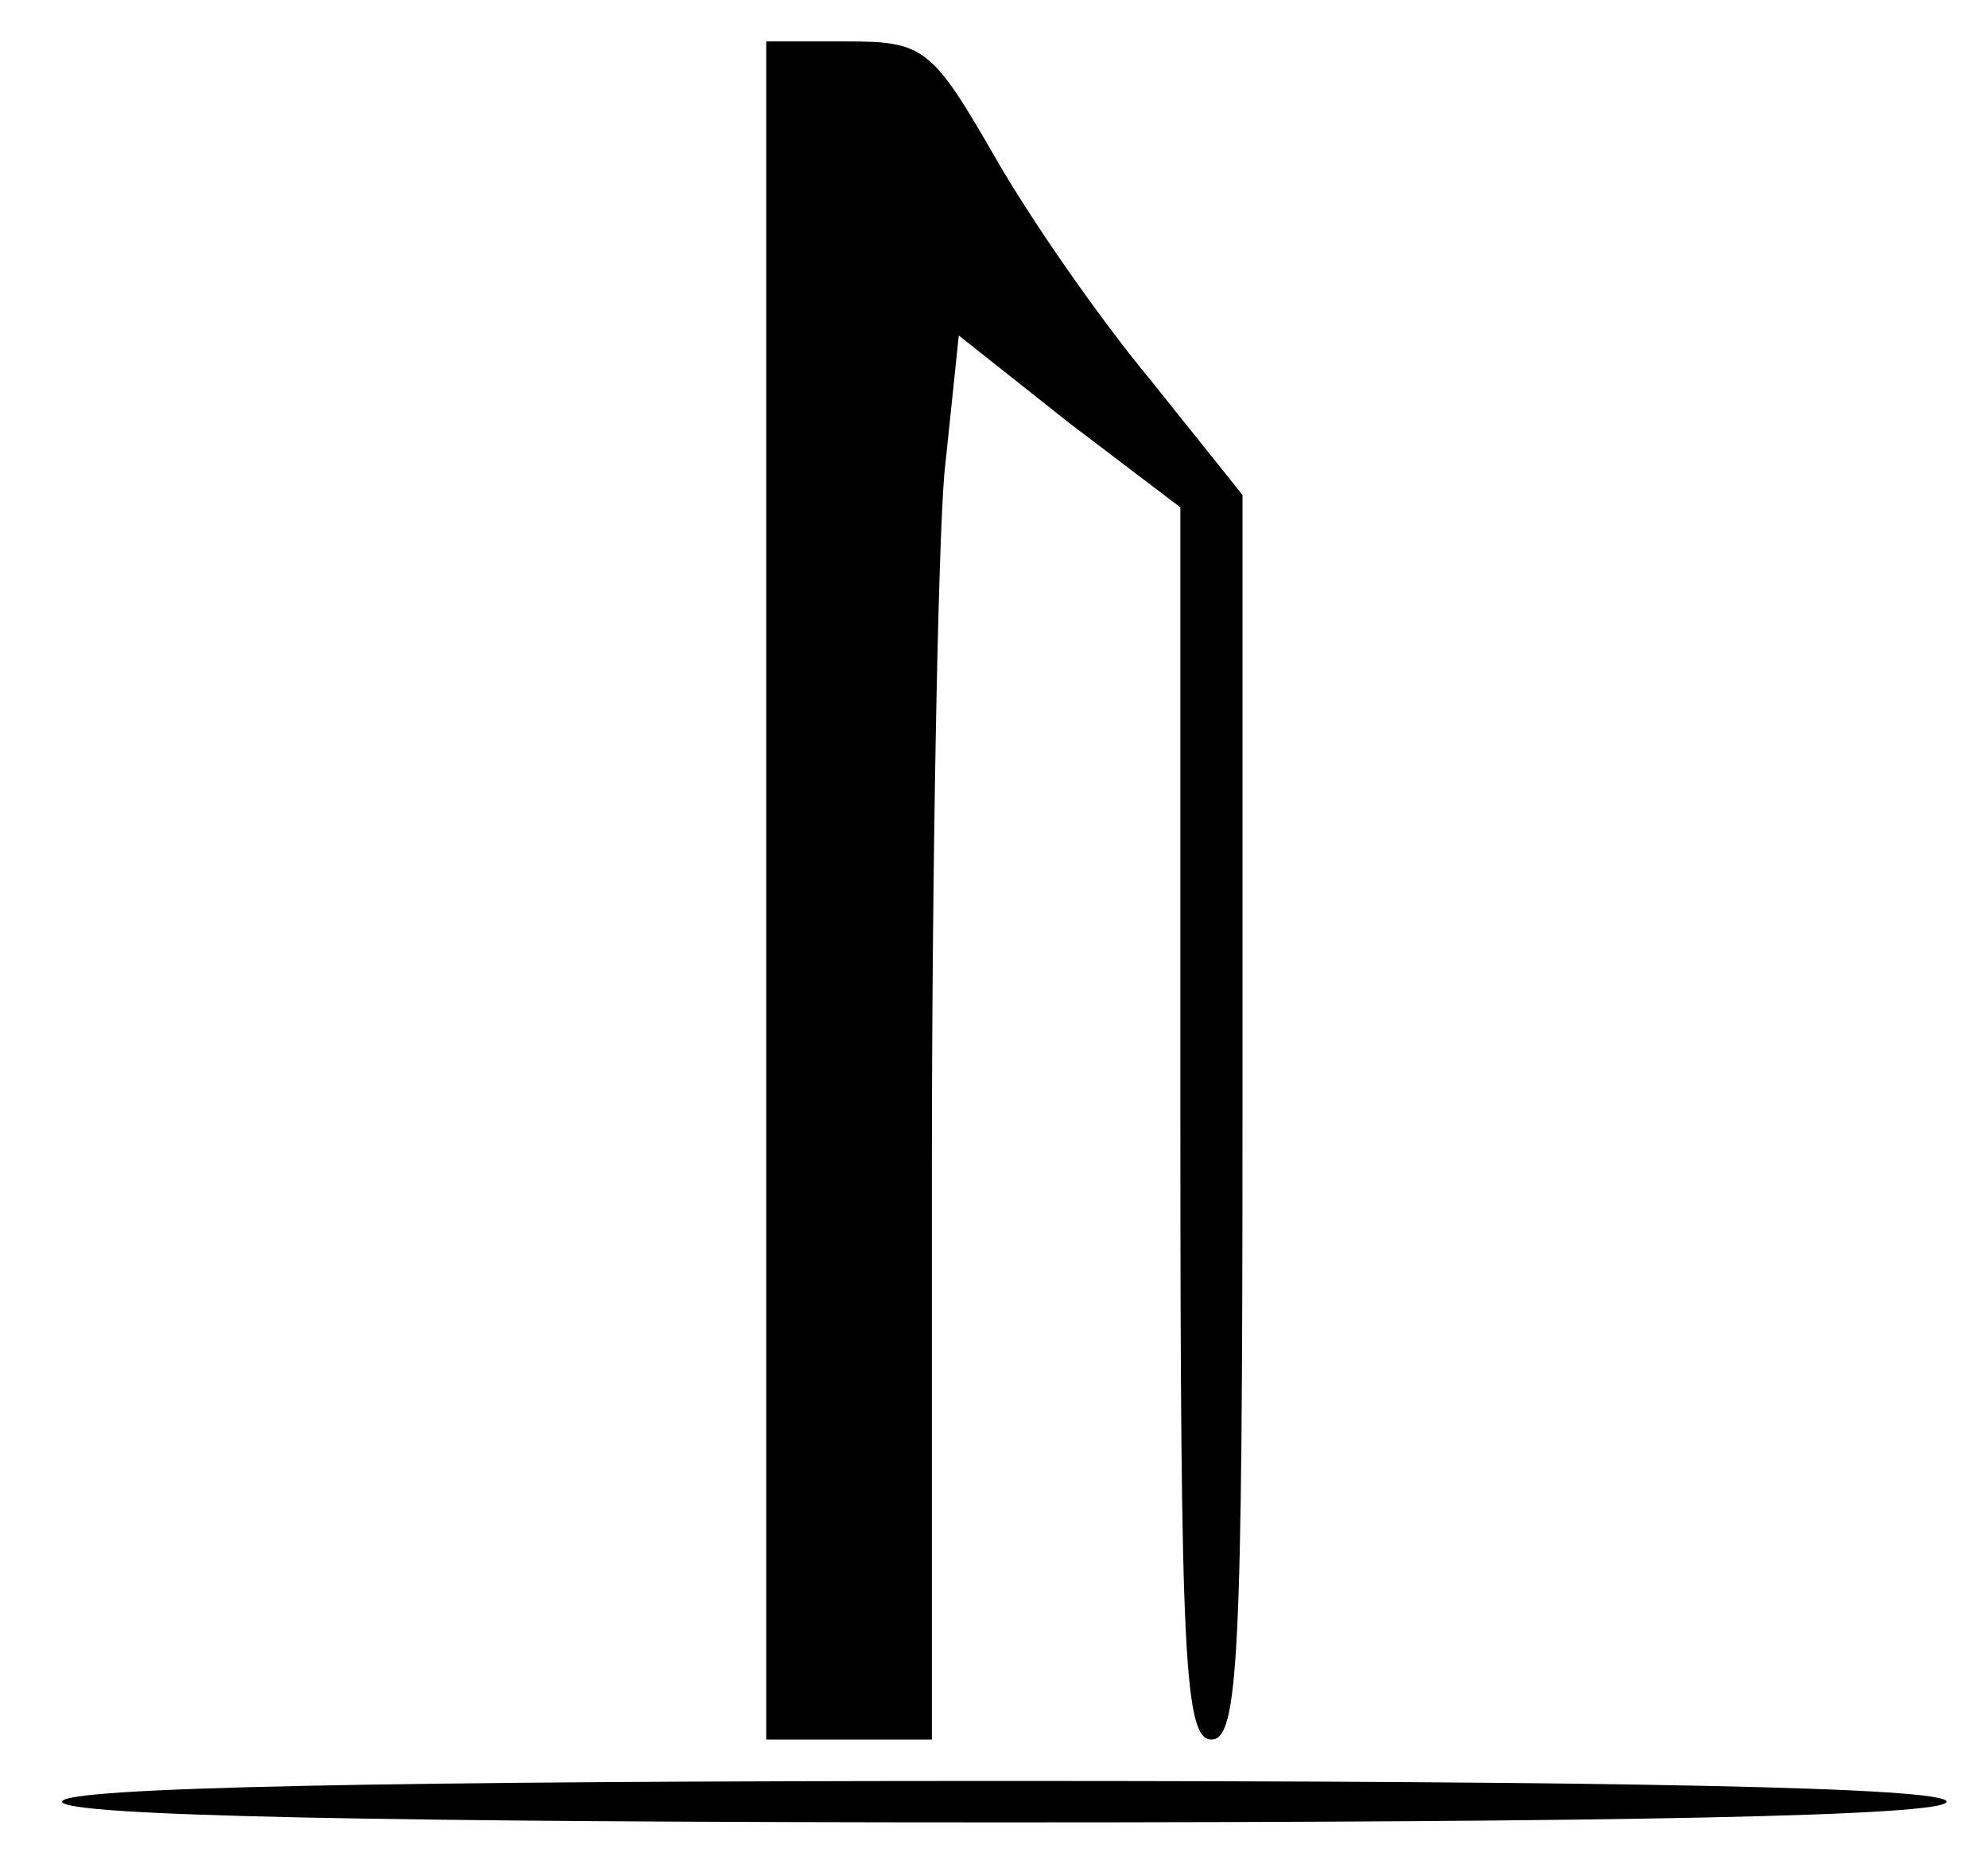
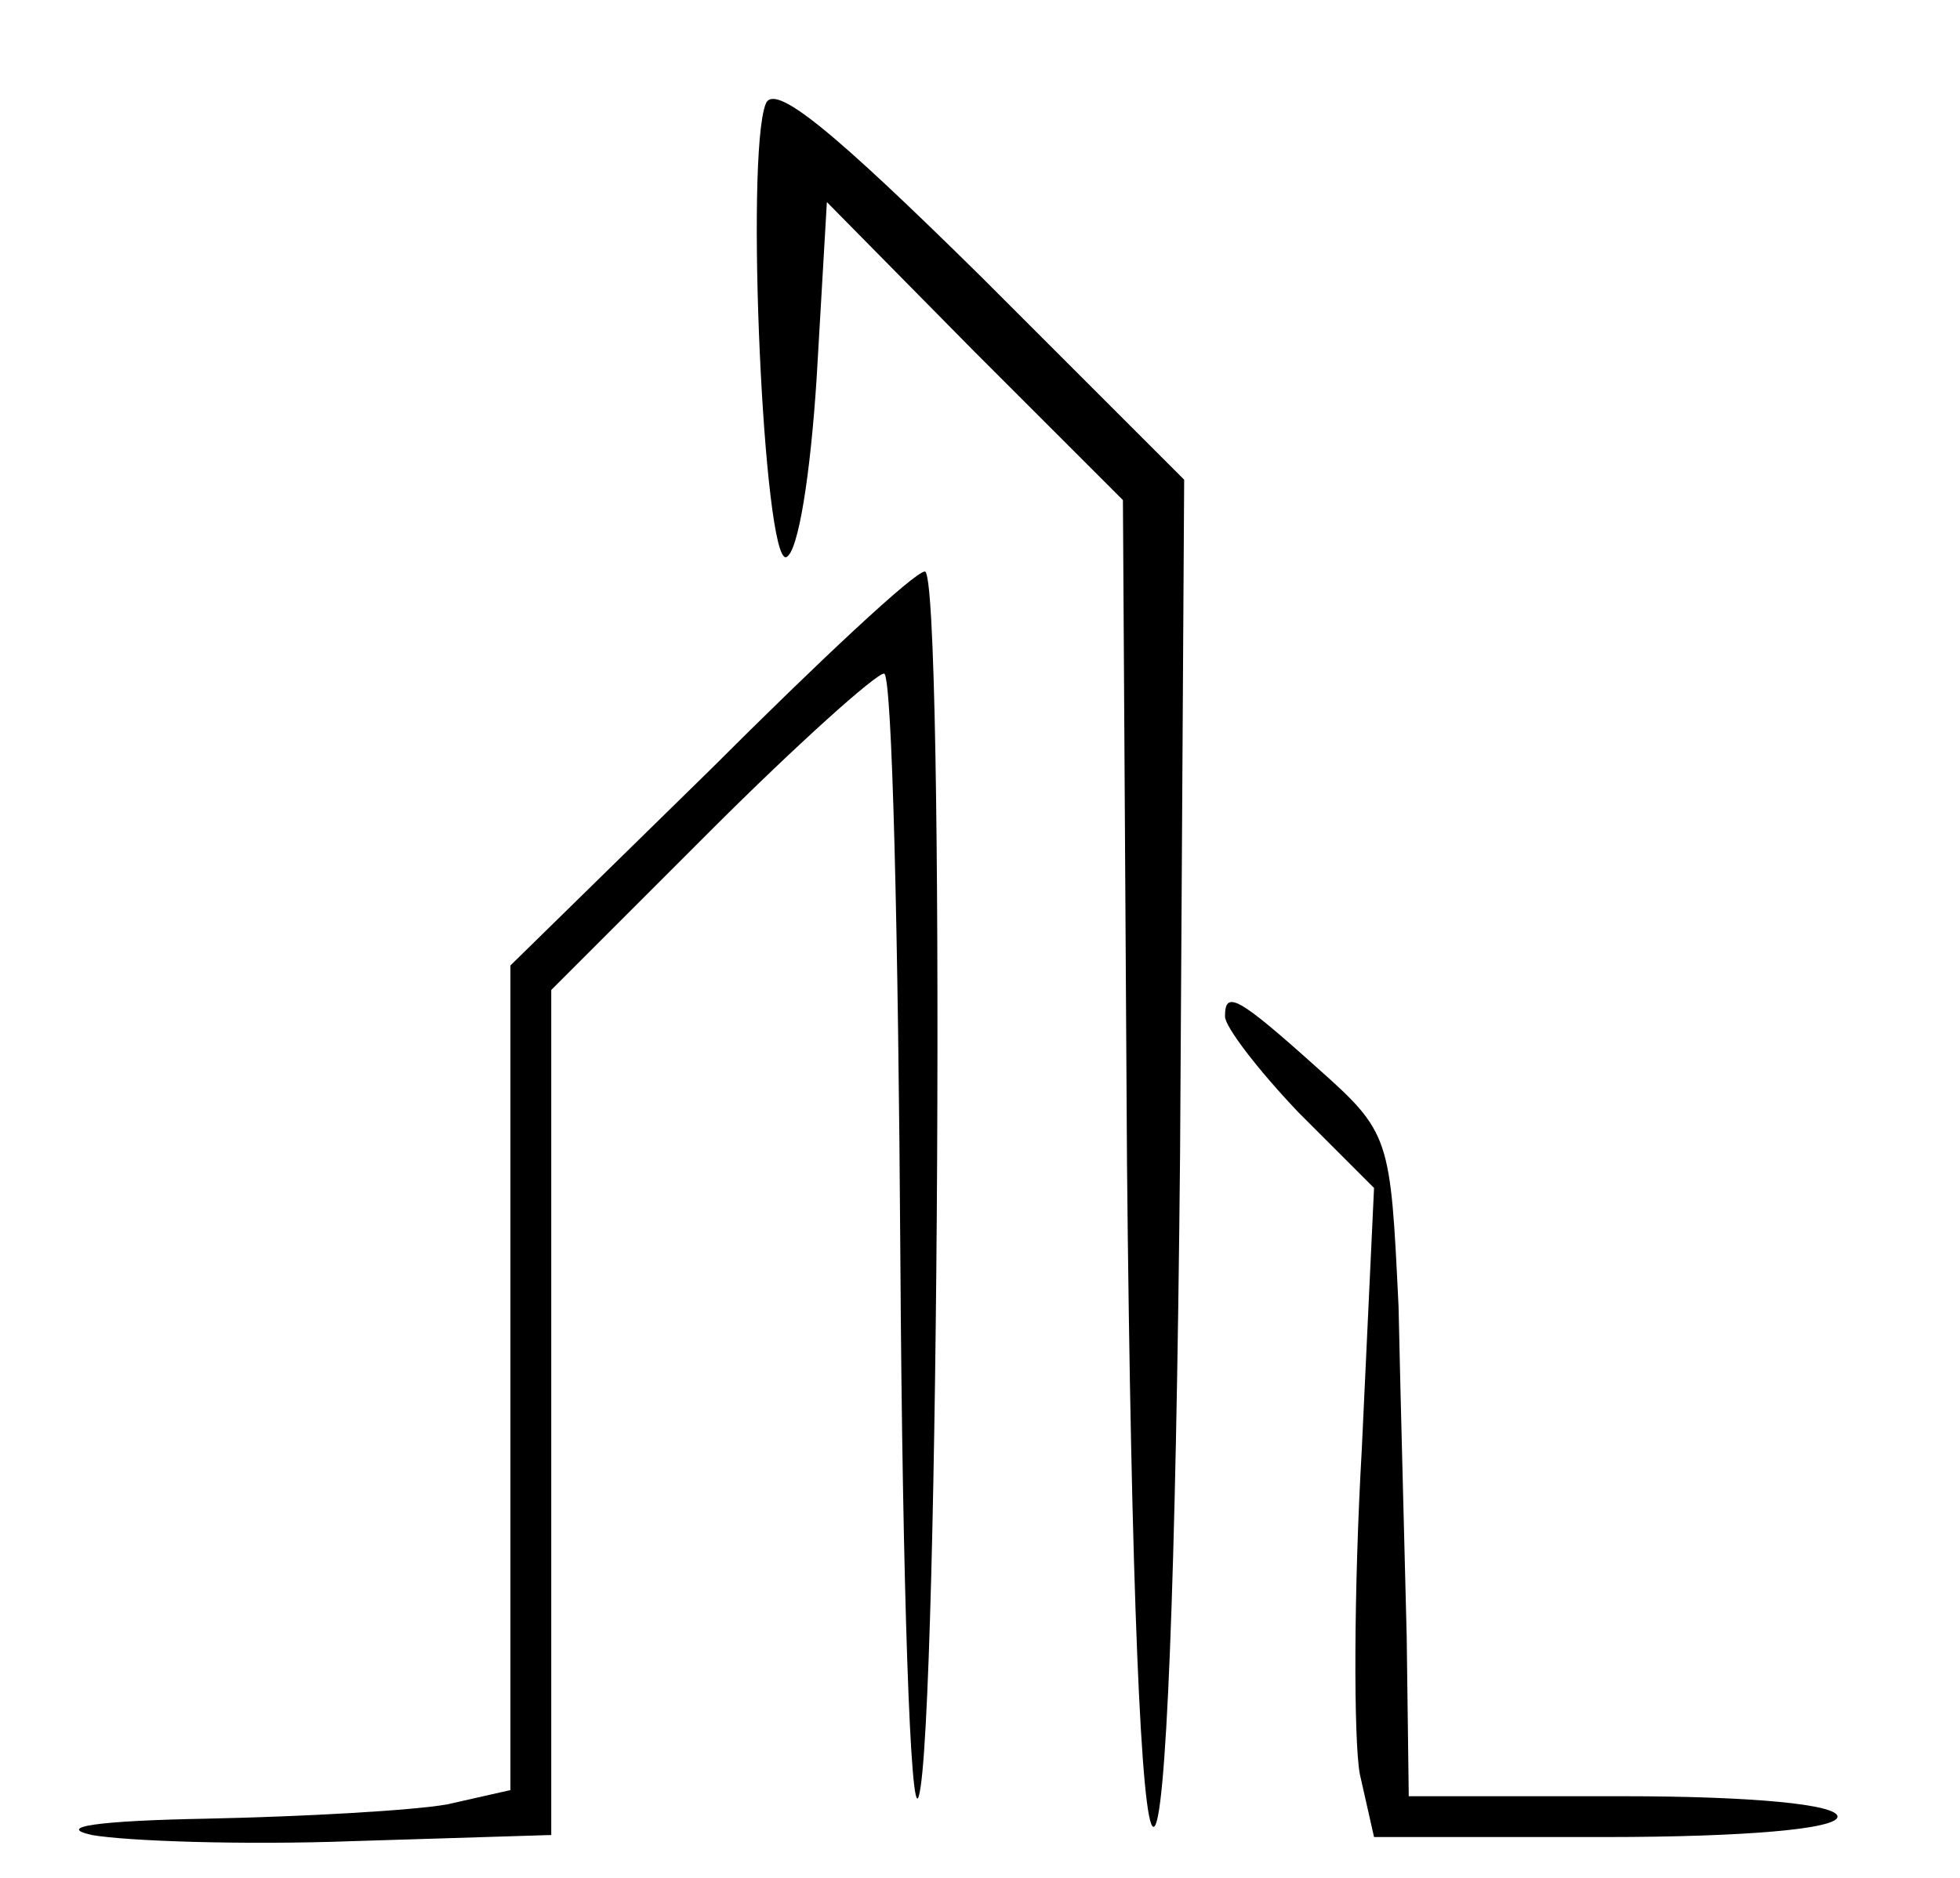
- <svg xmlns="http://www.w3.org/2000/svg" version="1.0" width="96pt" height="90pt" viewBox="0 0 96 90" preserveAspectRatio="xMidYMid meet">
-   <g transform="translate(0,90) scale(0.1,-0.1)" fill="#000000" stroke="none">
-     <path d="M370 470 l0 -410 40 0 40 0 0 273 c0 149 3 302 6 338 l7 67 53 -42 54 -41 0 -297 c0 -258 2 -298 15 -298 13 0 15 40 15 301 l0 300 -44 55 c-25 30 -59 79 -76 109 -30 52 -34 55 -71 55 l-39 0 0 -410z" />
-     <path d="M30 30 c0 -7 158 -10 455 -10 297 0 455 3 455 10 0 7 -158 10 -455 10 -297 0 -455 -3 -455 -10z" />
+ <svg xmlns="http://www.w3.org/2000/svg" version="1.0" width="96pt" height="92pt" viewBox="0 0 96 92" preserveAspectRatio="xMidYMid meet">
+   <g transform="translate(0,92) scale(0.1,-0.1)" fill="#000000" stroke="none">
+     <path d="M375 869 c-10 -26 -1 -224 10 -222 6 2 12 41 15 88 l5 86 72 -73 73 -73 2 -325 c2 -208 7 -325 13 -325 6 0 11 118 13 330 l2 330 -99 99 c-73 72 -102 96 -106 85z" />
+     <path d="M348 543 l-98 -96 0 -202 0 -202 -31 -7 c-17 -3 -70 -6 -118 -7 -53 -1 -74 -4 -56 -8 17 -3 74 -5 128 -3 l97 3 0 207 0 207 78 78 c42 42 81 77 85 77 4 0 7 -129 8 -287 1 -160 5 -277 9 -263 10 32 13 600 3 600 -5 0 -52 -44 -105 -97z" />
+     <path d="M600 422 c0 -5 16 -26 36 -47 l37 -37 -6 -128 c-4 -70 -4 -142 -1 -159 l7 -31 113 0 c69 0 114 4 114 10 0 6 -42 10 -105 10 l-105 0 -1 78 c-1 42 -3 115 -4 162 -4 83 -4 85 -40 117 -39 35 -45 38 -45 25z" />
  </g>
</svg>
